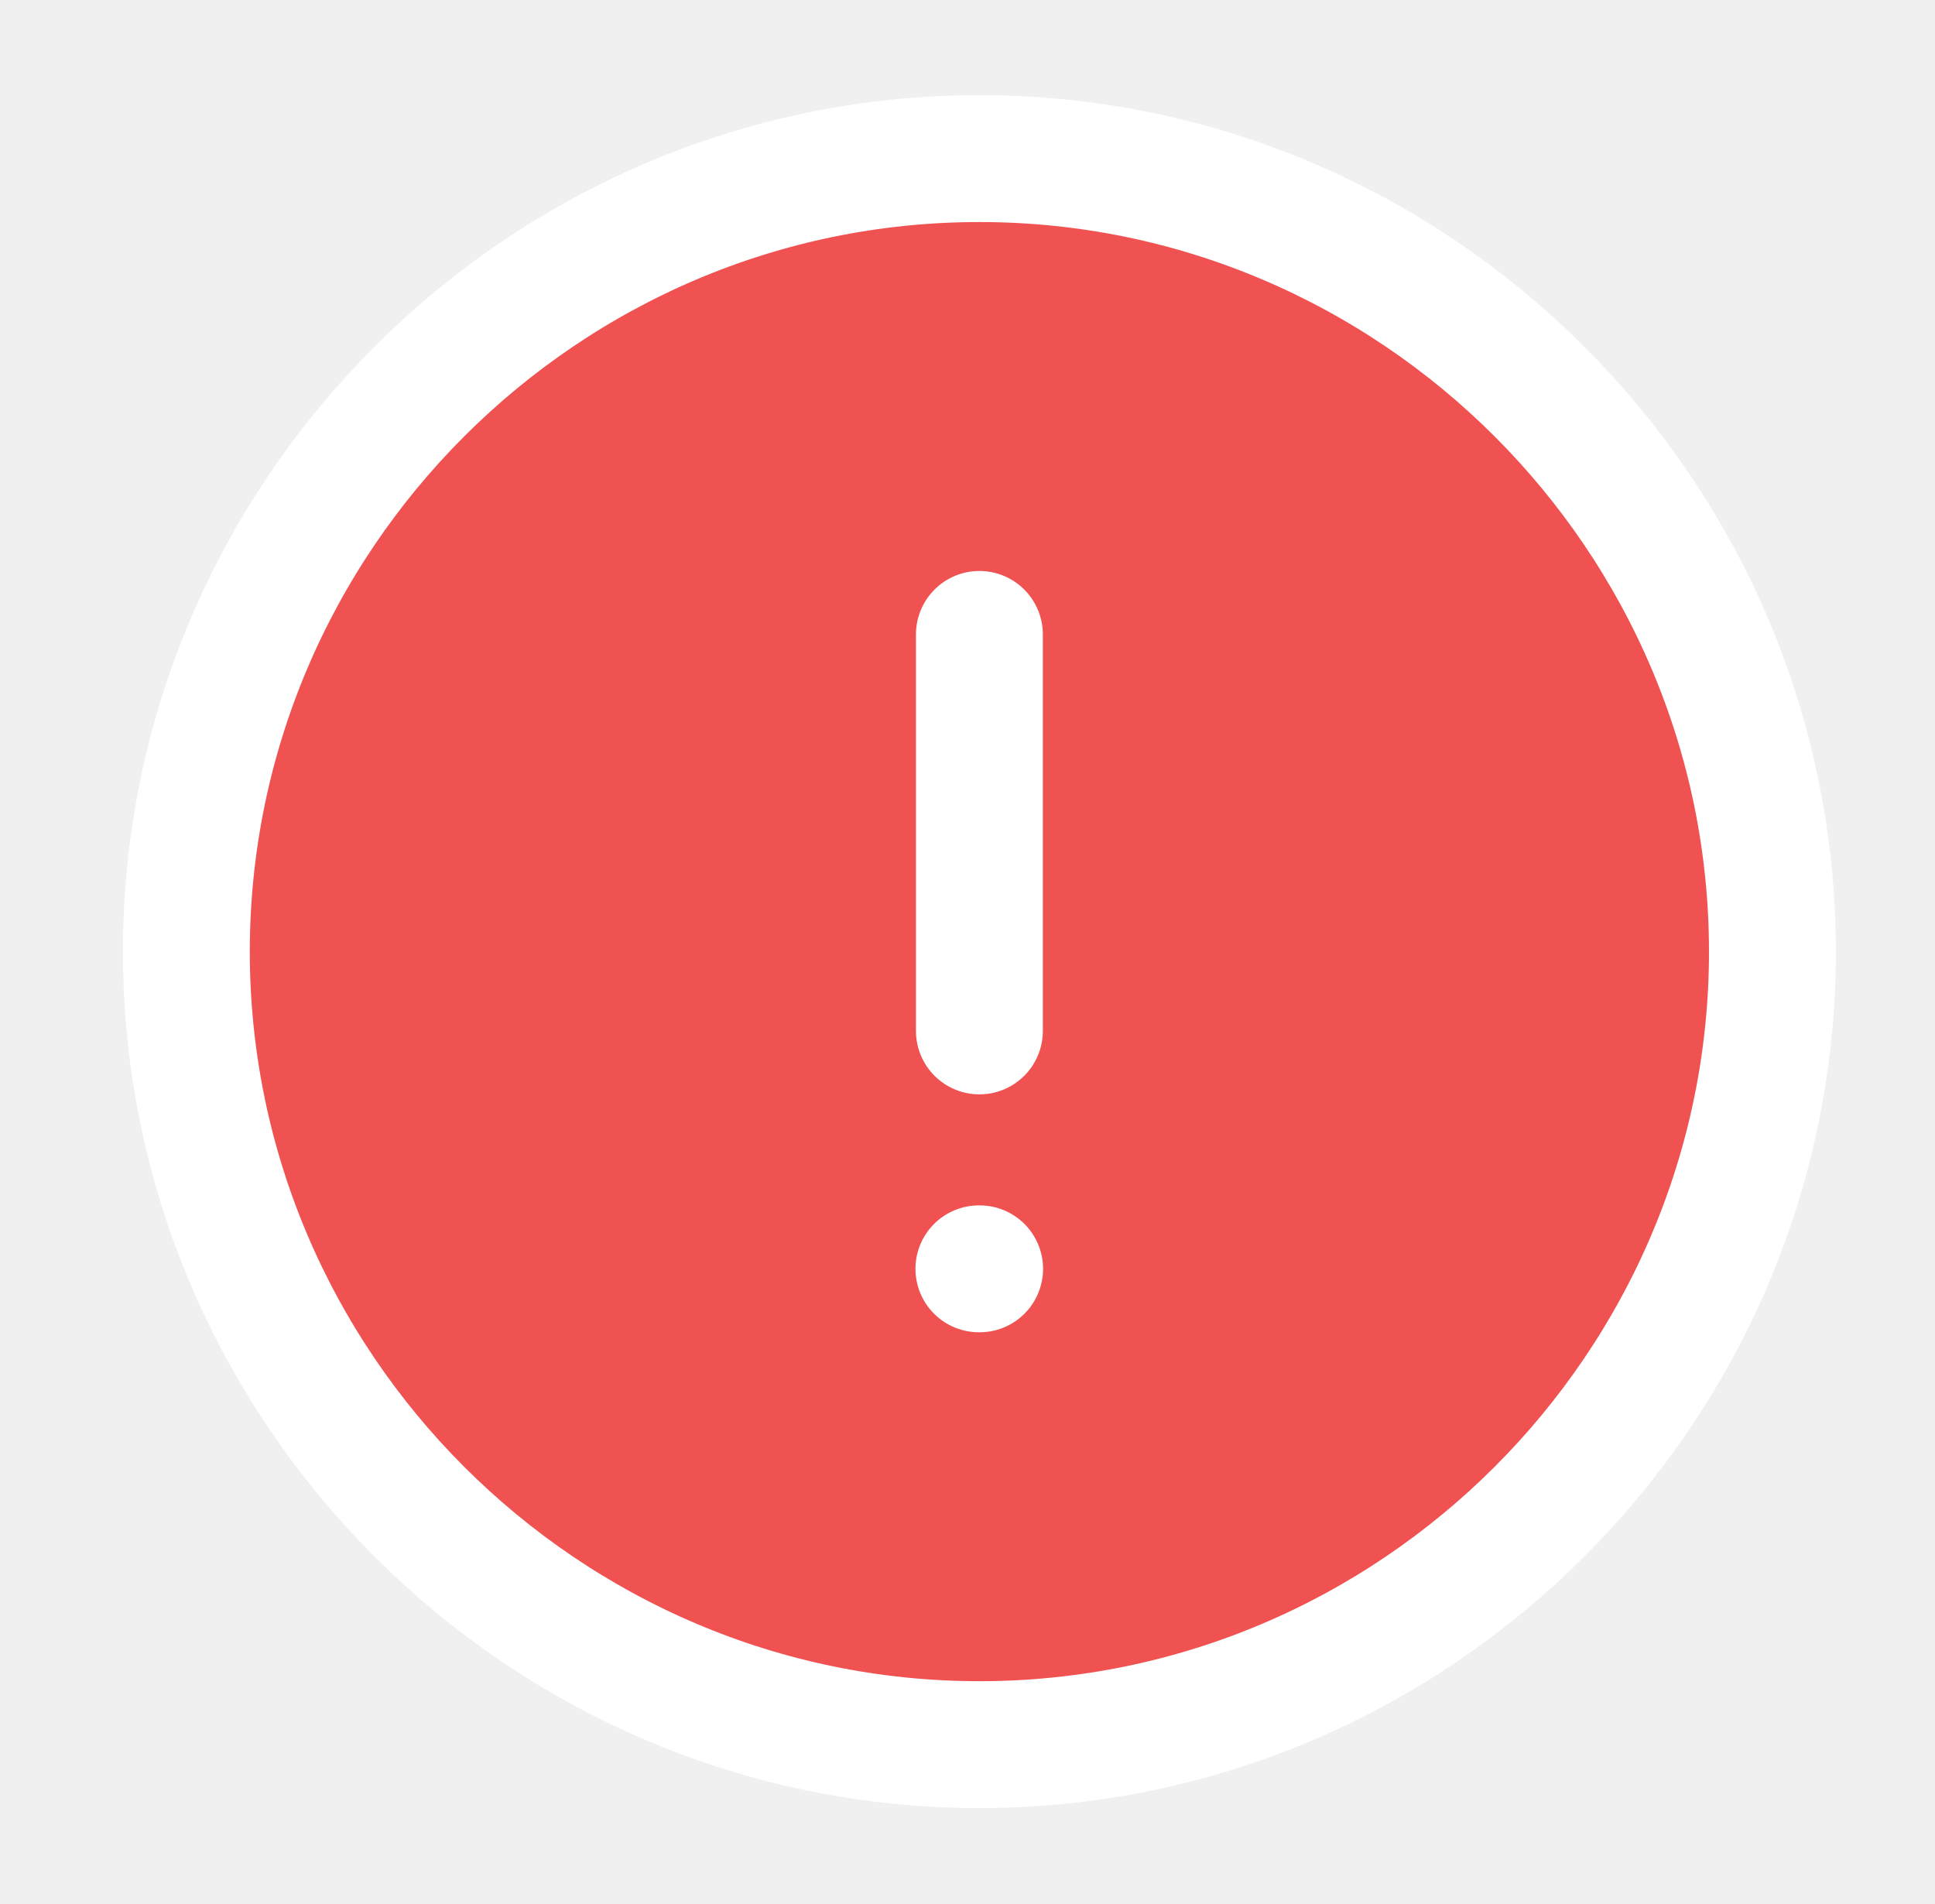
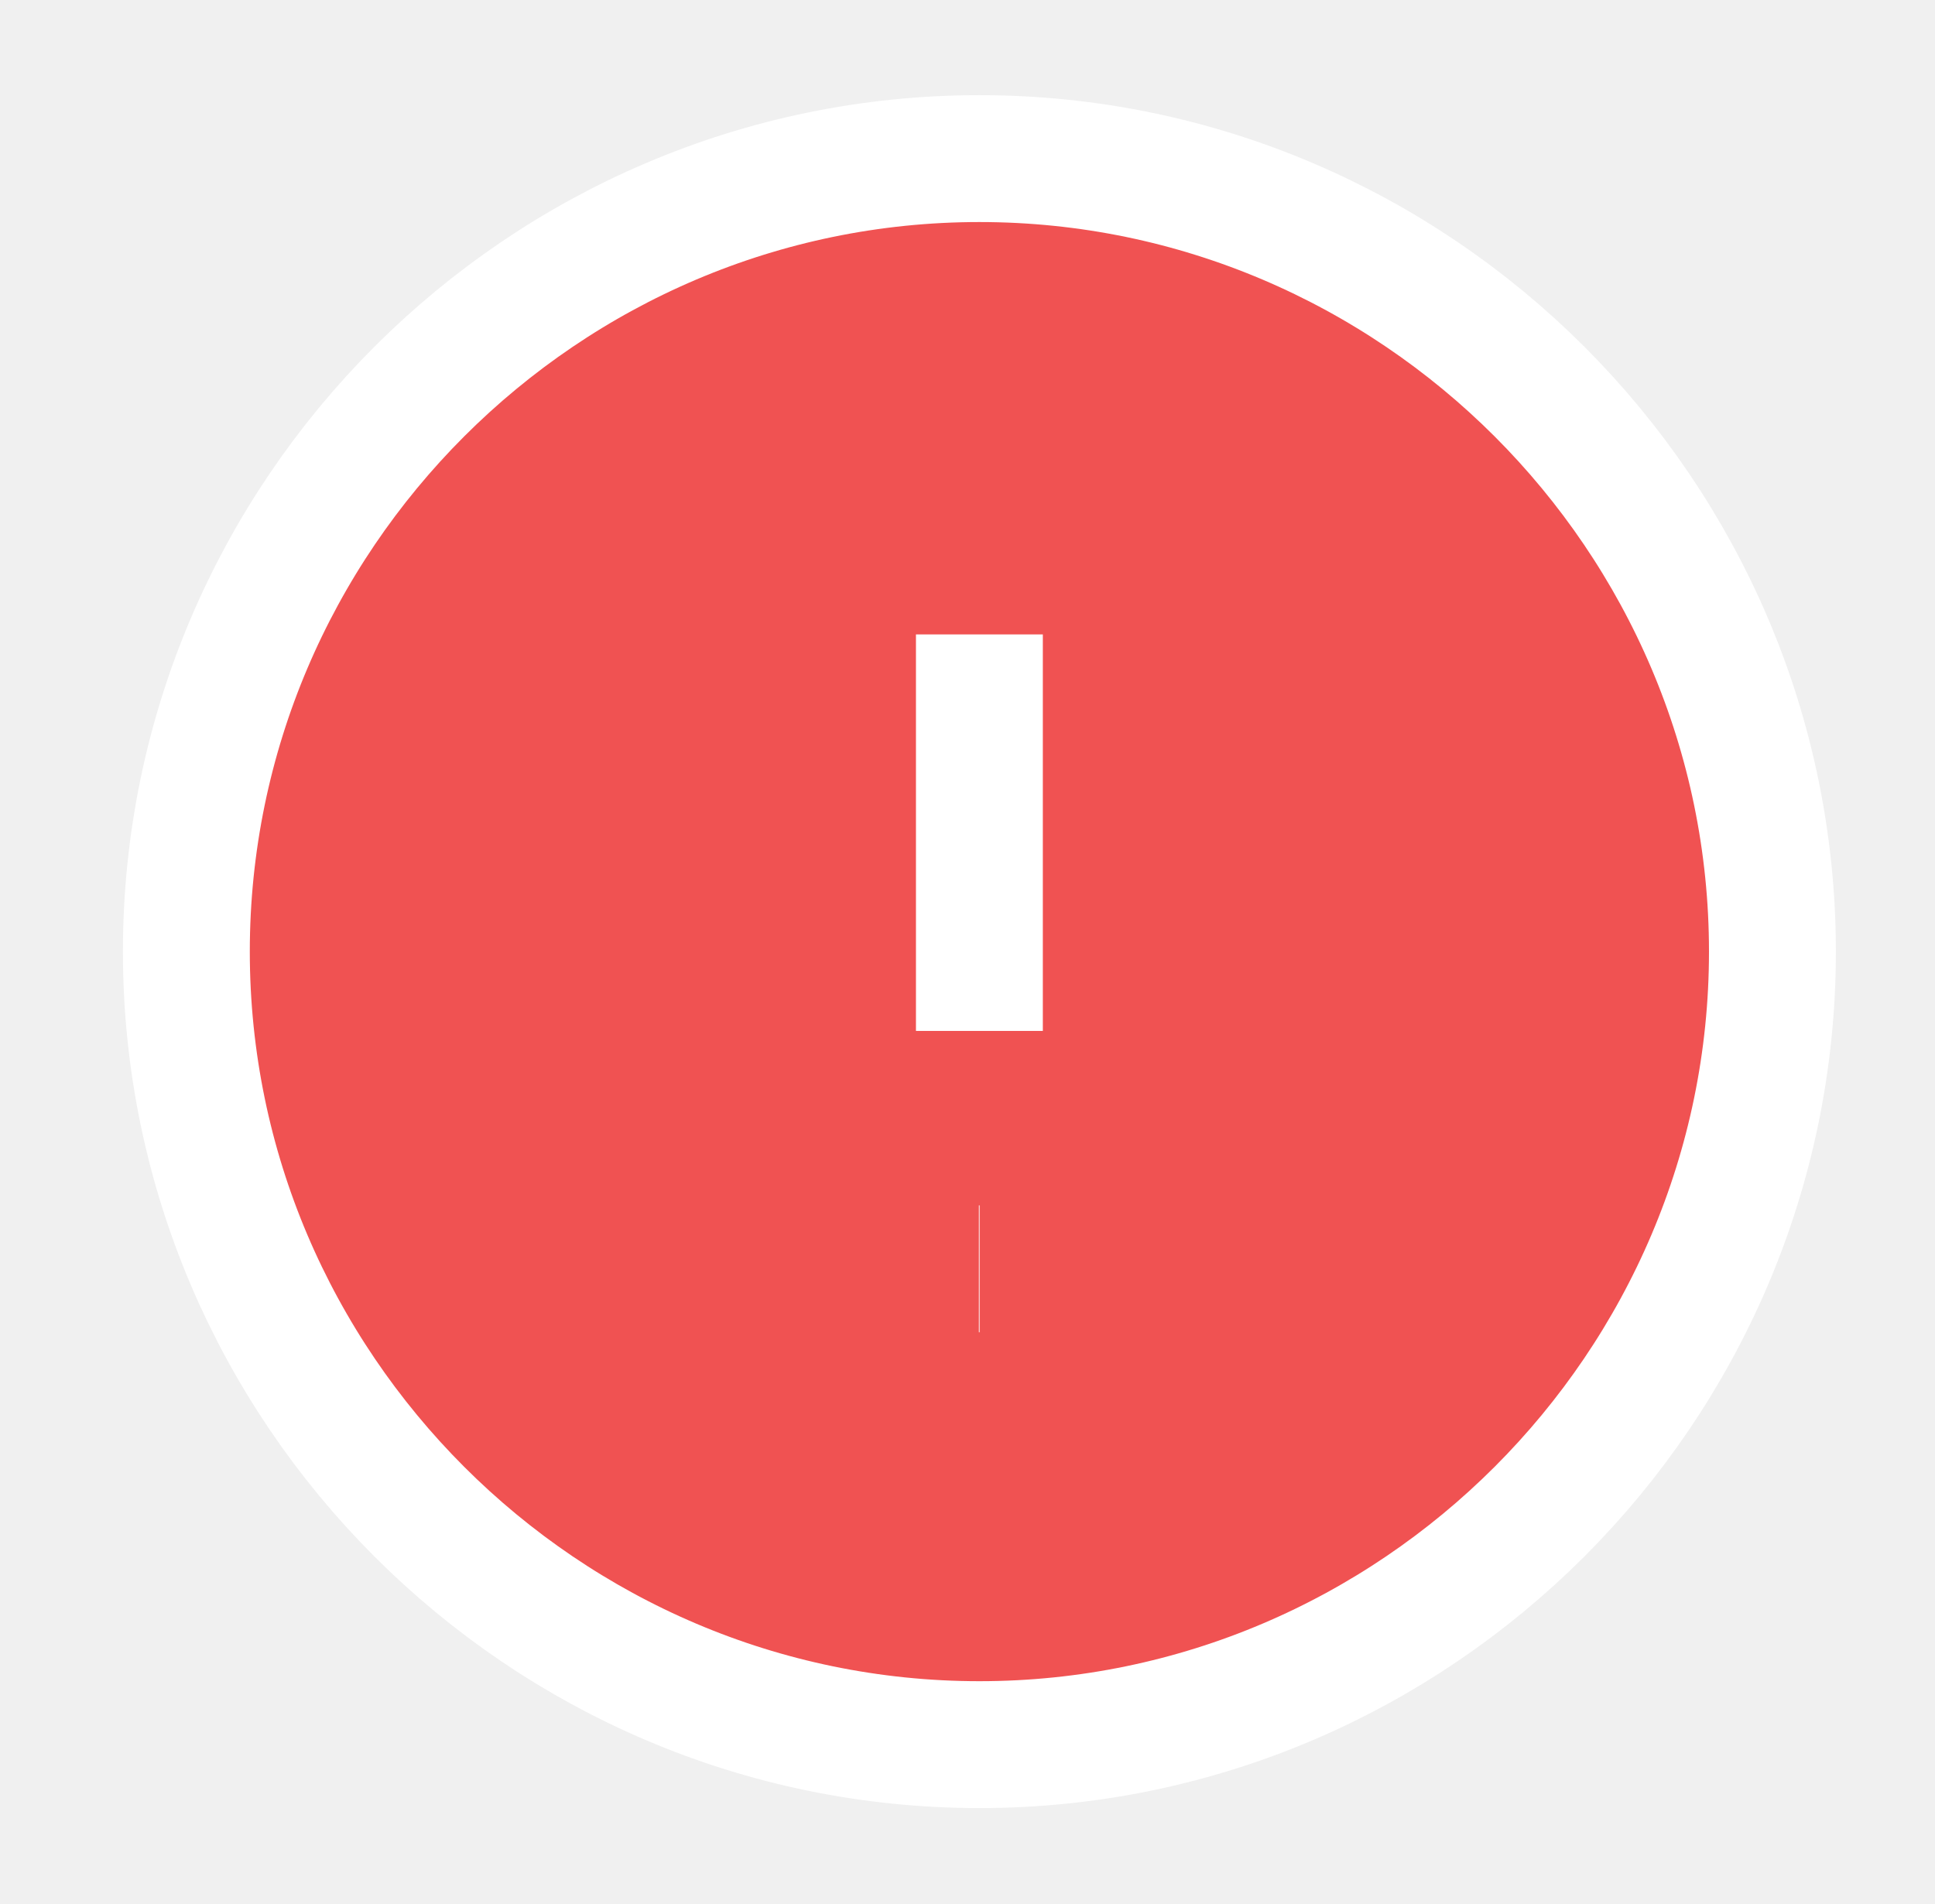
<svg xmlns="http://www.w3.org/2000/svg" width="61" height="60" viewBox="0 0 61 60" fill="none">
-   <path d="M30.875 55C44.625 55 55.875 43.75 55.875 30C55.875 16.25 44.625 5 30.875 5C17.125 5 5.875 16.25 5.875 30C5.875 43.75 17.125 55 30.875 55Z" fill="#F05252" stroke="white" stroke-width="4" stroke-linecap="round" stroke-linejoin="round" />
-   <path d="M30.875 20V32.5" stroke="white" stroke-width="4" stroke-linecap="round" stroke-linejoin="round" />
-   <path d="M30.859 40H30.882" stroke="white" stroke-width="4" stroke-linecap="round" stroke-linejoin="round" />
+   <path d="M30.875 55C44.625 55 55.875 43.75 55.875 30C55.875 16.25 44.625 5 30.875 5C17.125 5 5.875 16.25 5.875 30C5.875 43.75 17.125 55 30.875 55Z" fill="#F05252" stroke="white" stroke-width="4" strokeLinecap="round" strokeLinejoin="round" />
+   <path d="M30.875 20V32.5" stroke="white" stroke-width="4" strokeLinecap="round" strokeLinejoin="round" />
+   <path d="M30.859 40H30.882" stroke="white" stroke-width="4" strokeLinecap="round" strokeLinejoin="round" />
</svg>
